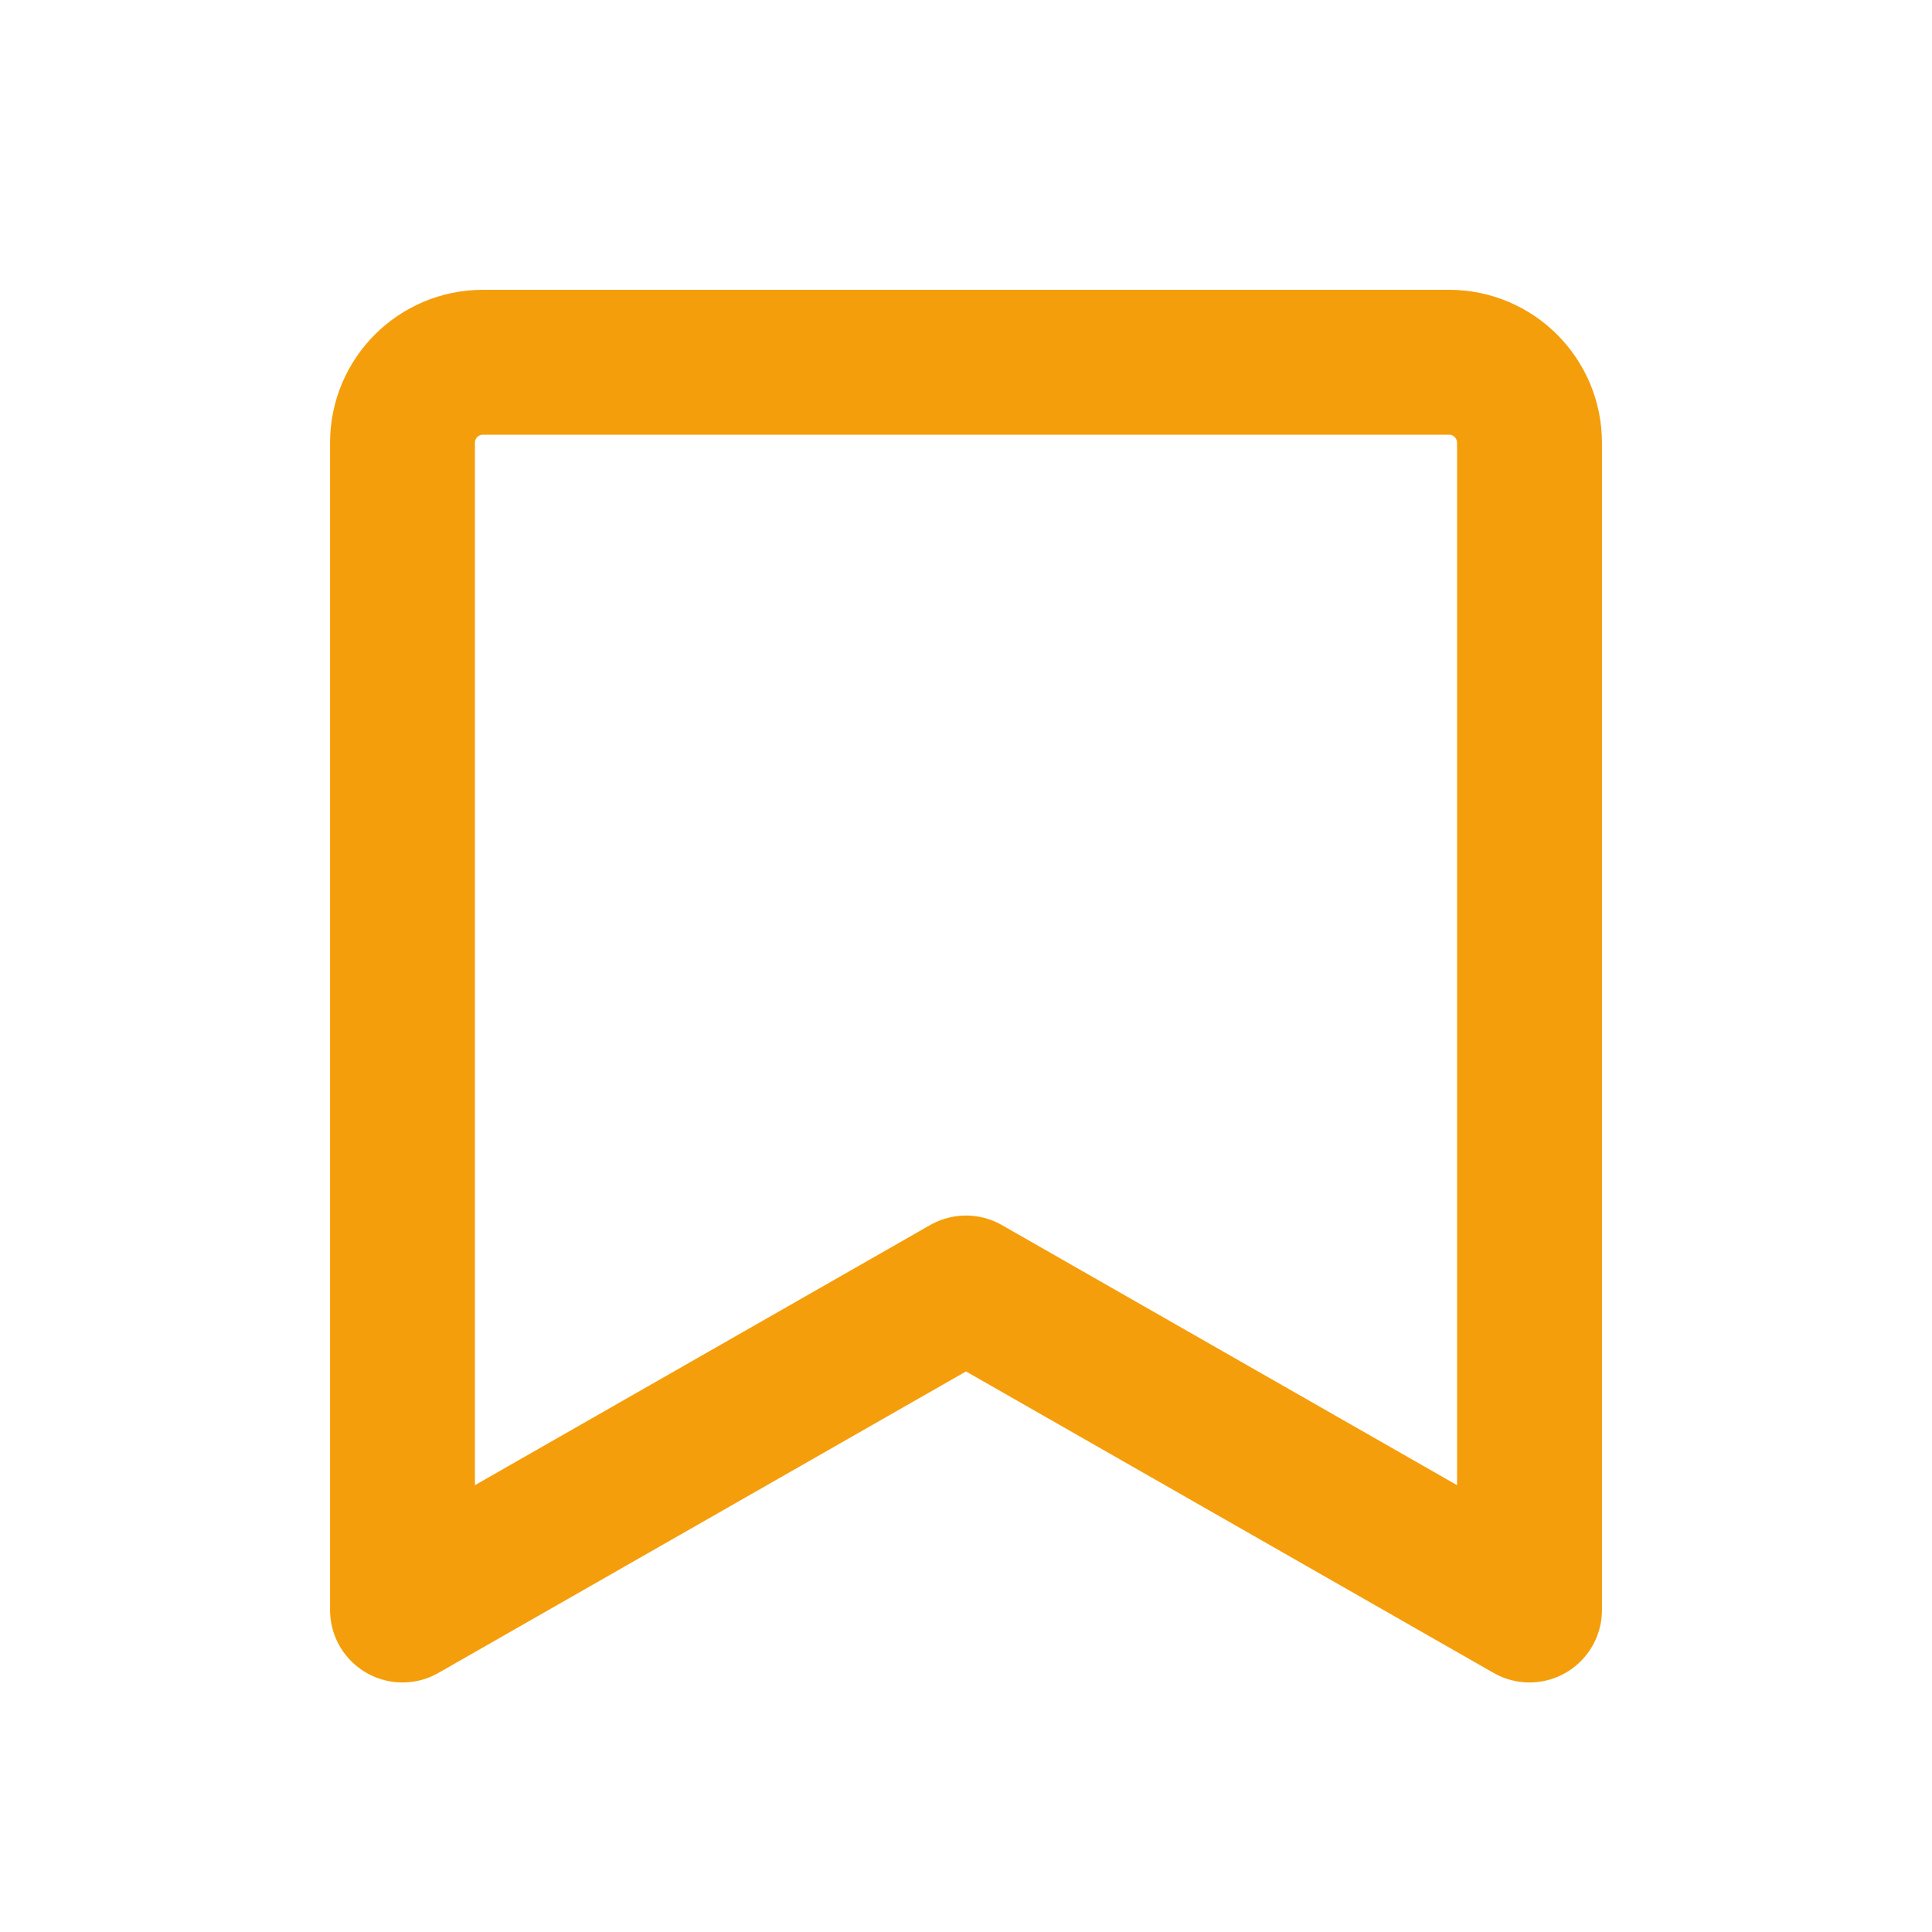
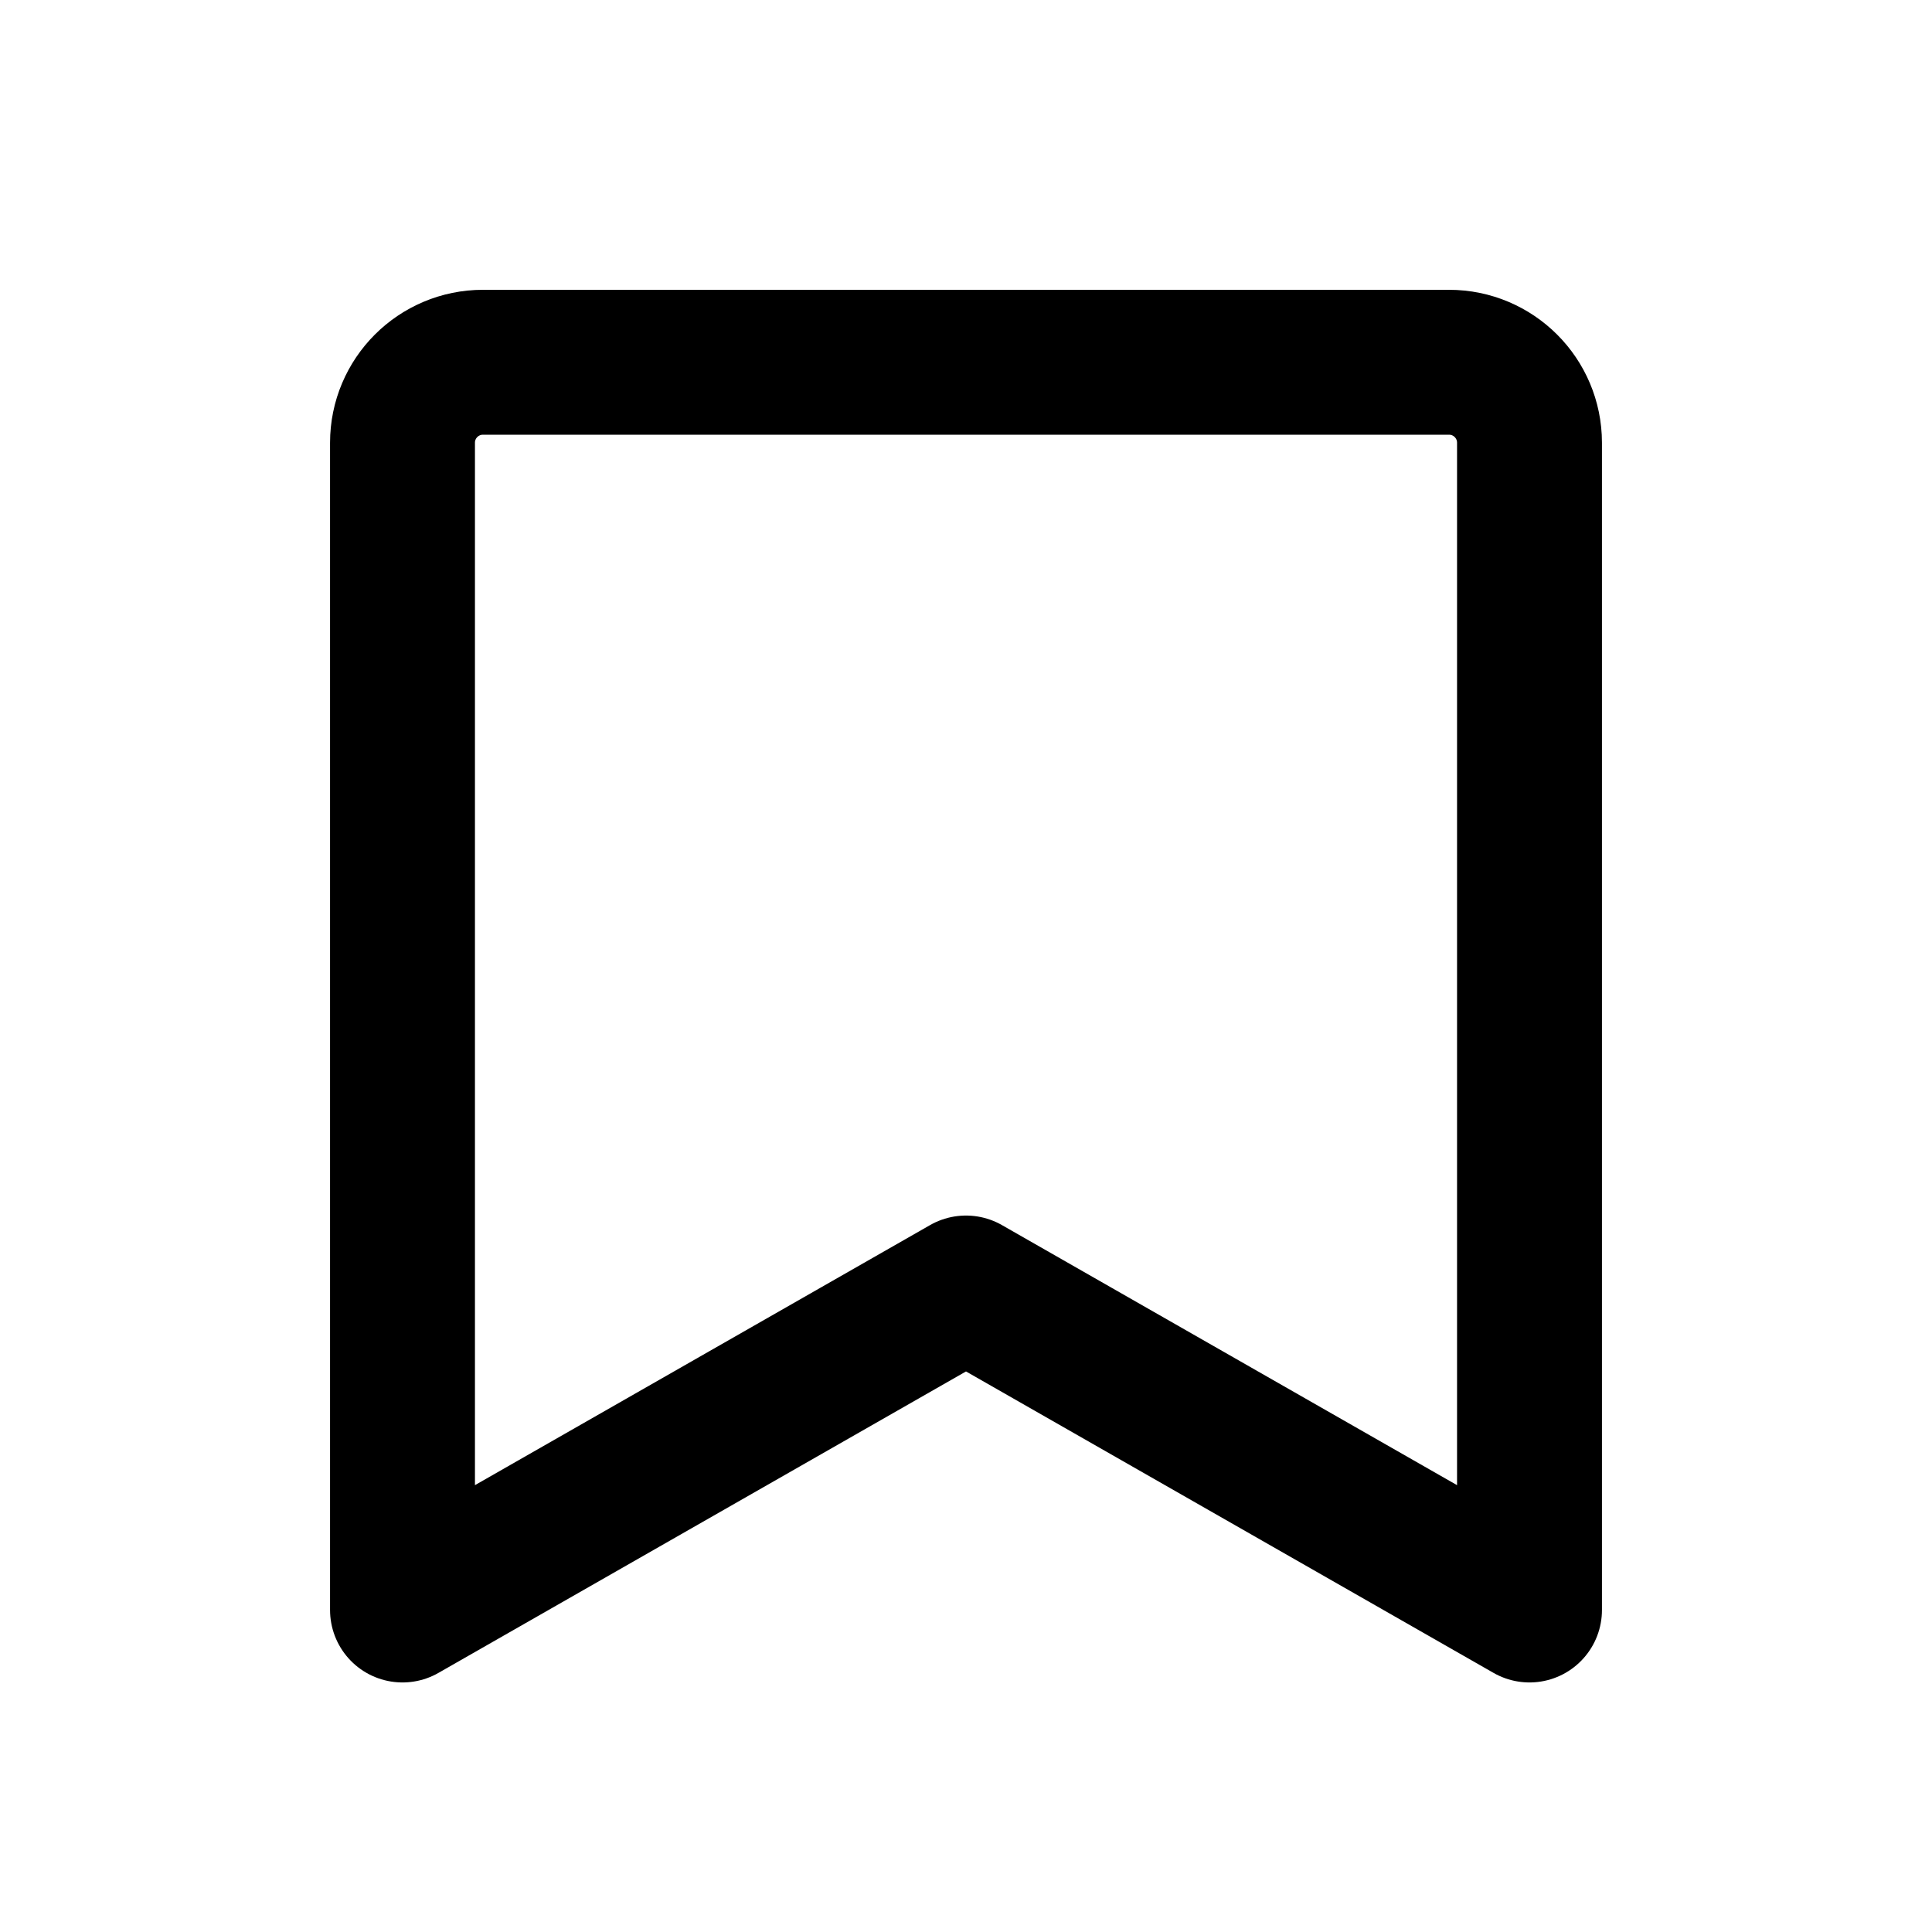
- <svg xmlns="http://www.w3.org/2000/svg" viewBox="0 0 24 24" fill="none" stroke="#f59e0b" stroke-width="1.8" stroke-linecap="round" stroke-linejoin="round">
+ <svg xmlns="http://www.w3.org/2000/svg" viewBox="0 0 24 24" fill="none" stroke="currentColor" stroke-width="1.8" stroke-linecap="round" stroke-linejoin="round">
  <path d="M6 4.5h12a1 1 0 0 1 1 1V20l-7-4-7 4V5.5a1 1 0 0 1 1-1z" />
</svg>
